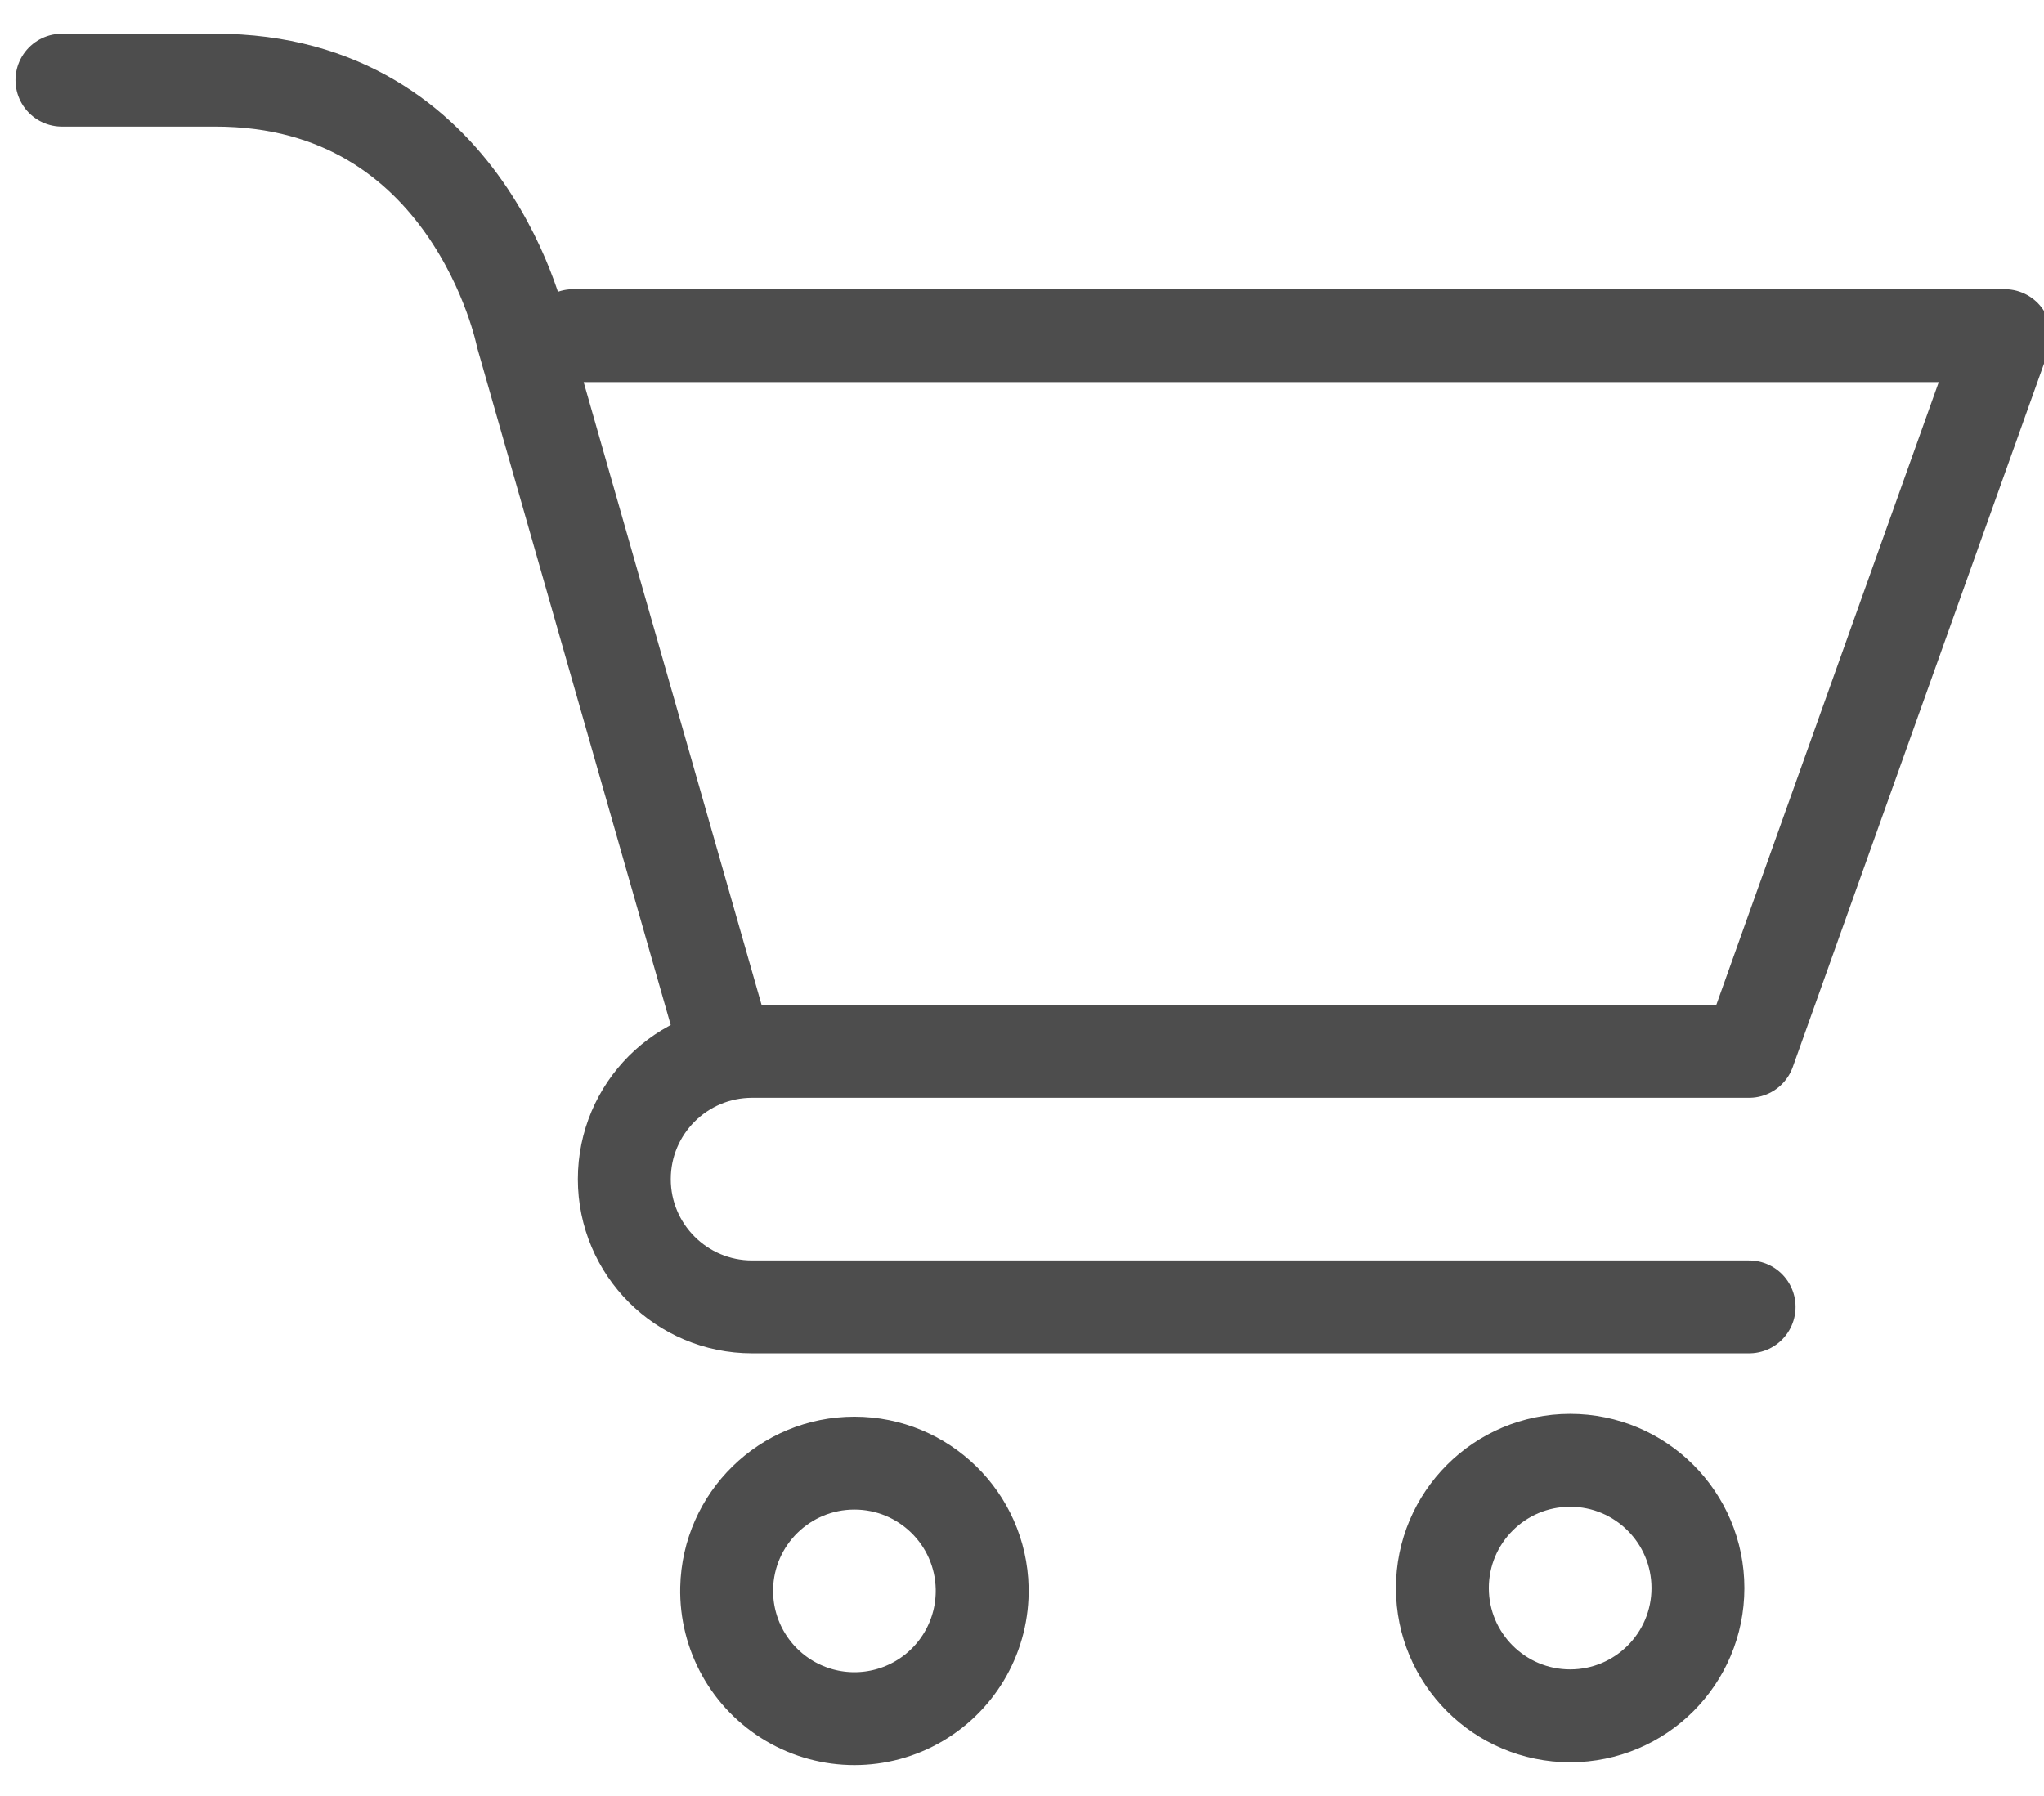
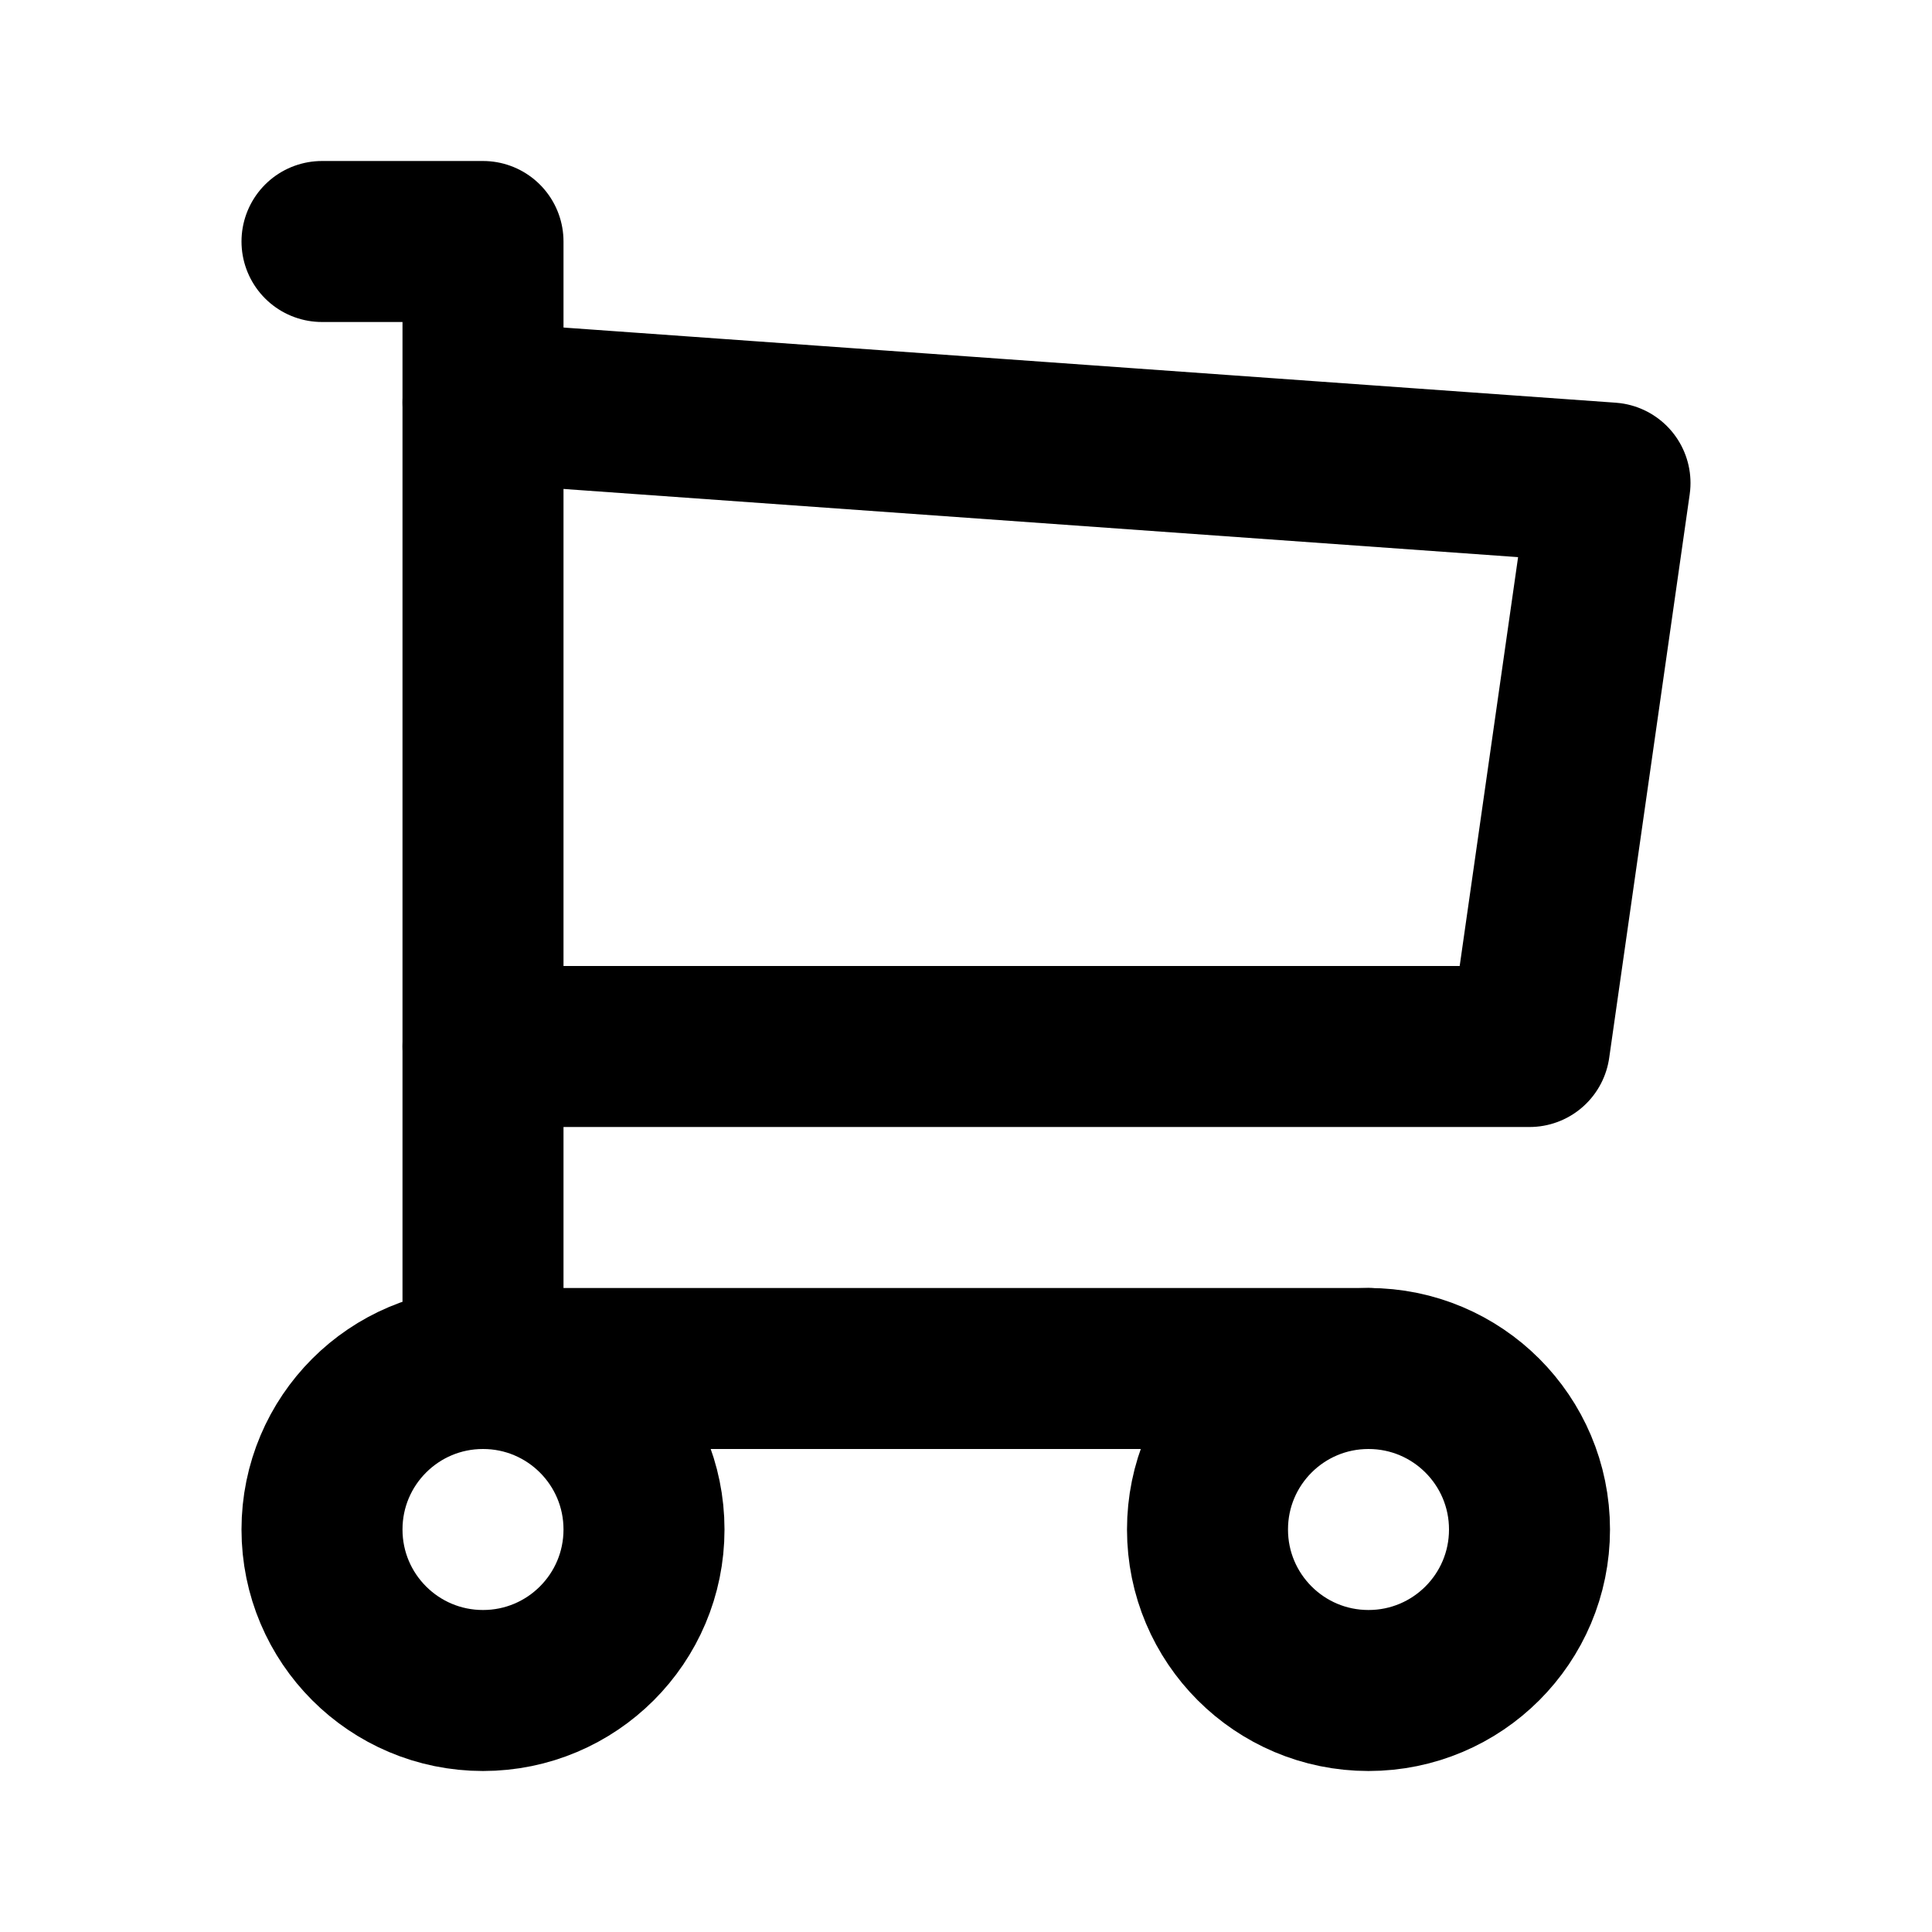
- <svg xmlns="http://www.w3.org/2000/svg" viewBox="0 0 33 29">
-   <path fill="none" stroke="#4d4d4d" stroke-linecap="round" stroke-linejoin="round" stroke-miterlimit="20" stroke-width="1.5" d="M1 1.294v0h2.477c4.127 0 4.952 4.127 4.952 4.127v0l3.301 11.555v0h16.508v0L32.365 5.42v0H9.254v0M12.143 16.976a2.063 2.063 0 100 4.127h16.096v0M15.857 25.643a2.063 2.063 0 11-4.125 0 2.063 2.063 0 014.125 0zM27.413 25.643a2.063 2.063 0 11-4.126 0 2.063 2.063 0 014.126 0z" />
+ <svg xmlns="http://www.w3.org/2000/svg" viewBox="0 0 24 24" fill="none">
+   <path d="M6 21C7.105 21 8 20.105 8 19C8 17.895 7.105 17 6 17C4.895 17 4 17.895 4 19C4 20.105 4.895 21 6 21Z" stroke="black" stroke-width="2" stroke-linecap="round" stroke-linejoin="round" />
+   <path d="M17 21C18.105 21 19 20.105 19 19C19 17.895 18.105 17 17 17C15.895 17 15 17.895 15 19C15 20.105 15.895 21 17 21Z" stroke="black" stroke-width="2" stroke-linecap="round" stroke-linejoin="round" />
+   <path d="M17 17H6V3H4" stroke="black" stroke-width="2" stroke-linecap="round" stroke-linejoin="round" />
+   <path d="M6 5L20 6L19 13H6" stroke="black" stroke-width="2" stroke-linecap="round" stroke-linejoin="round" />
</svg>
